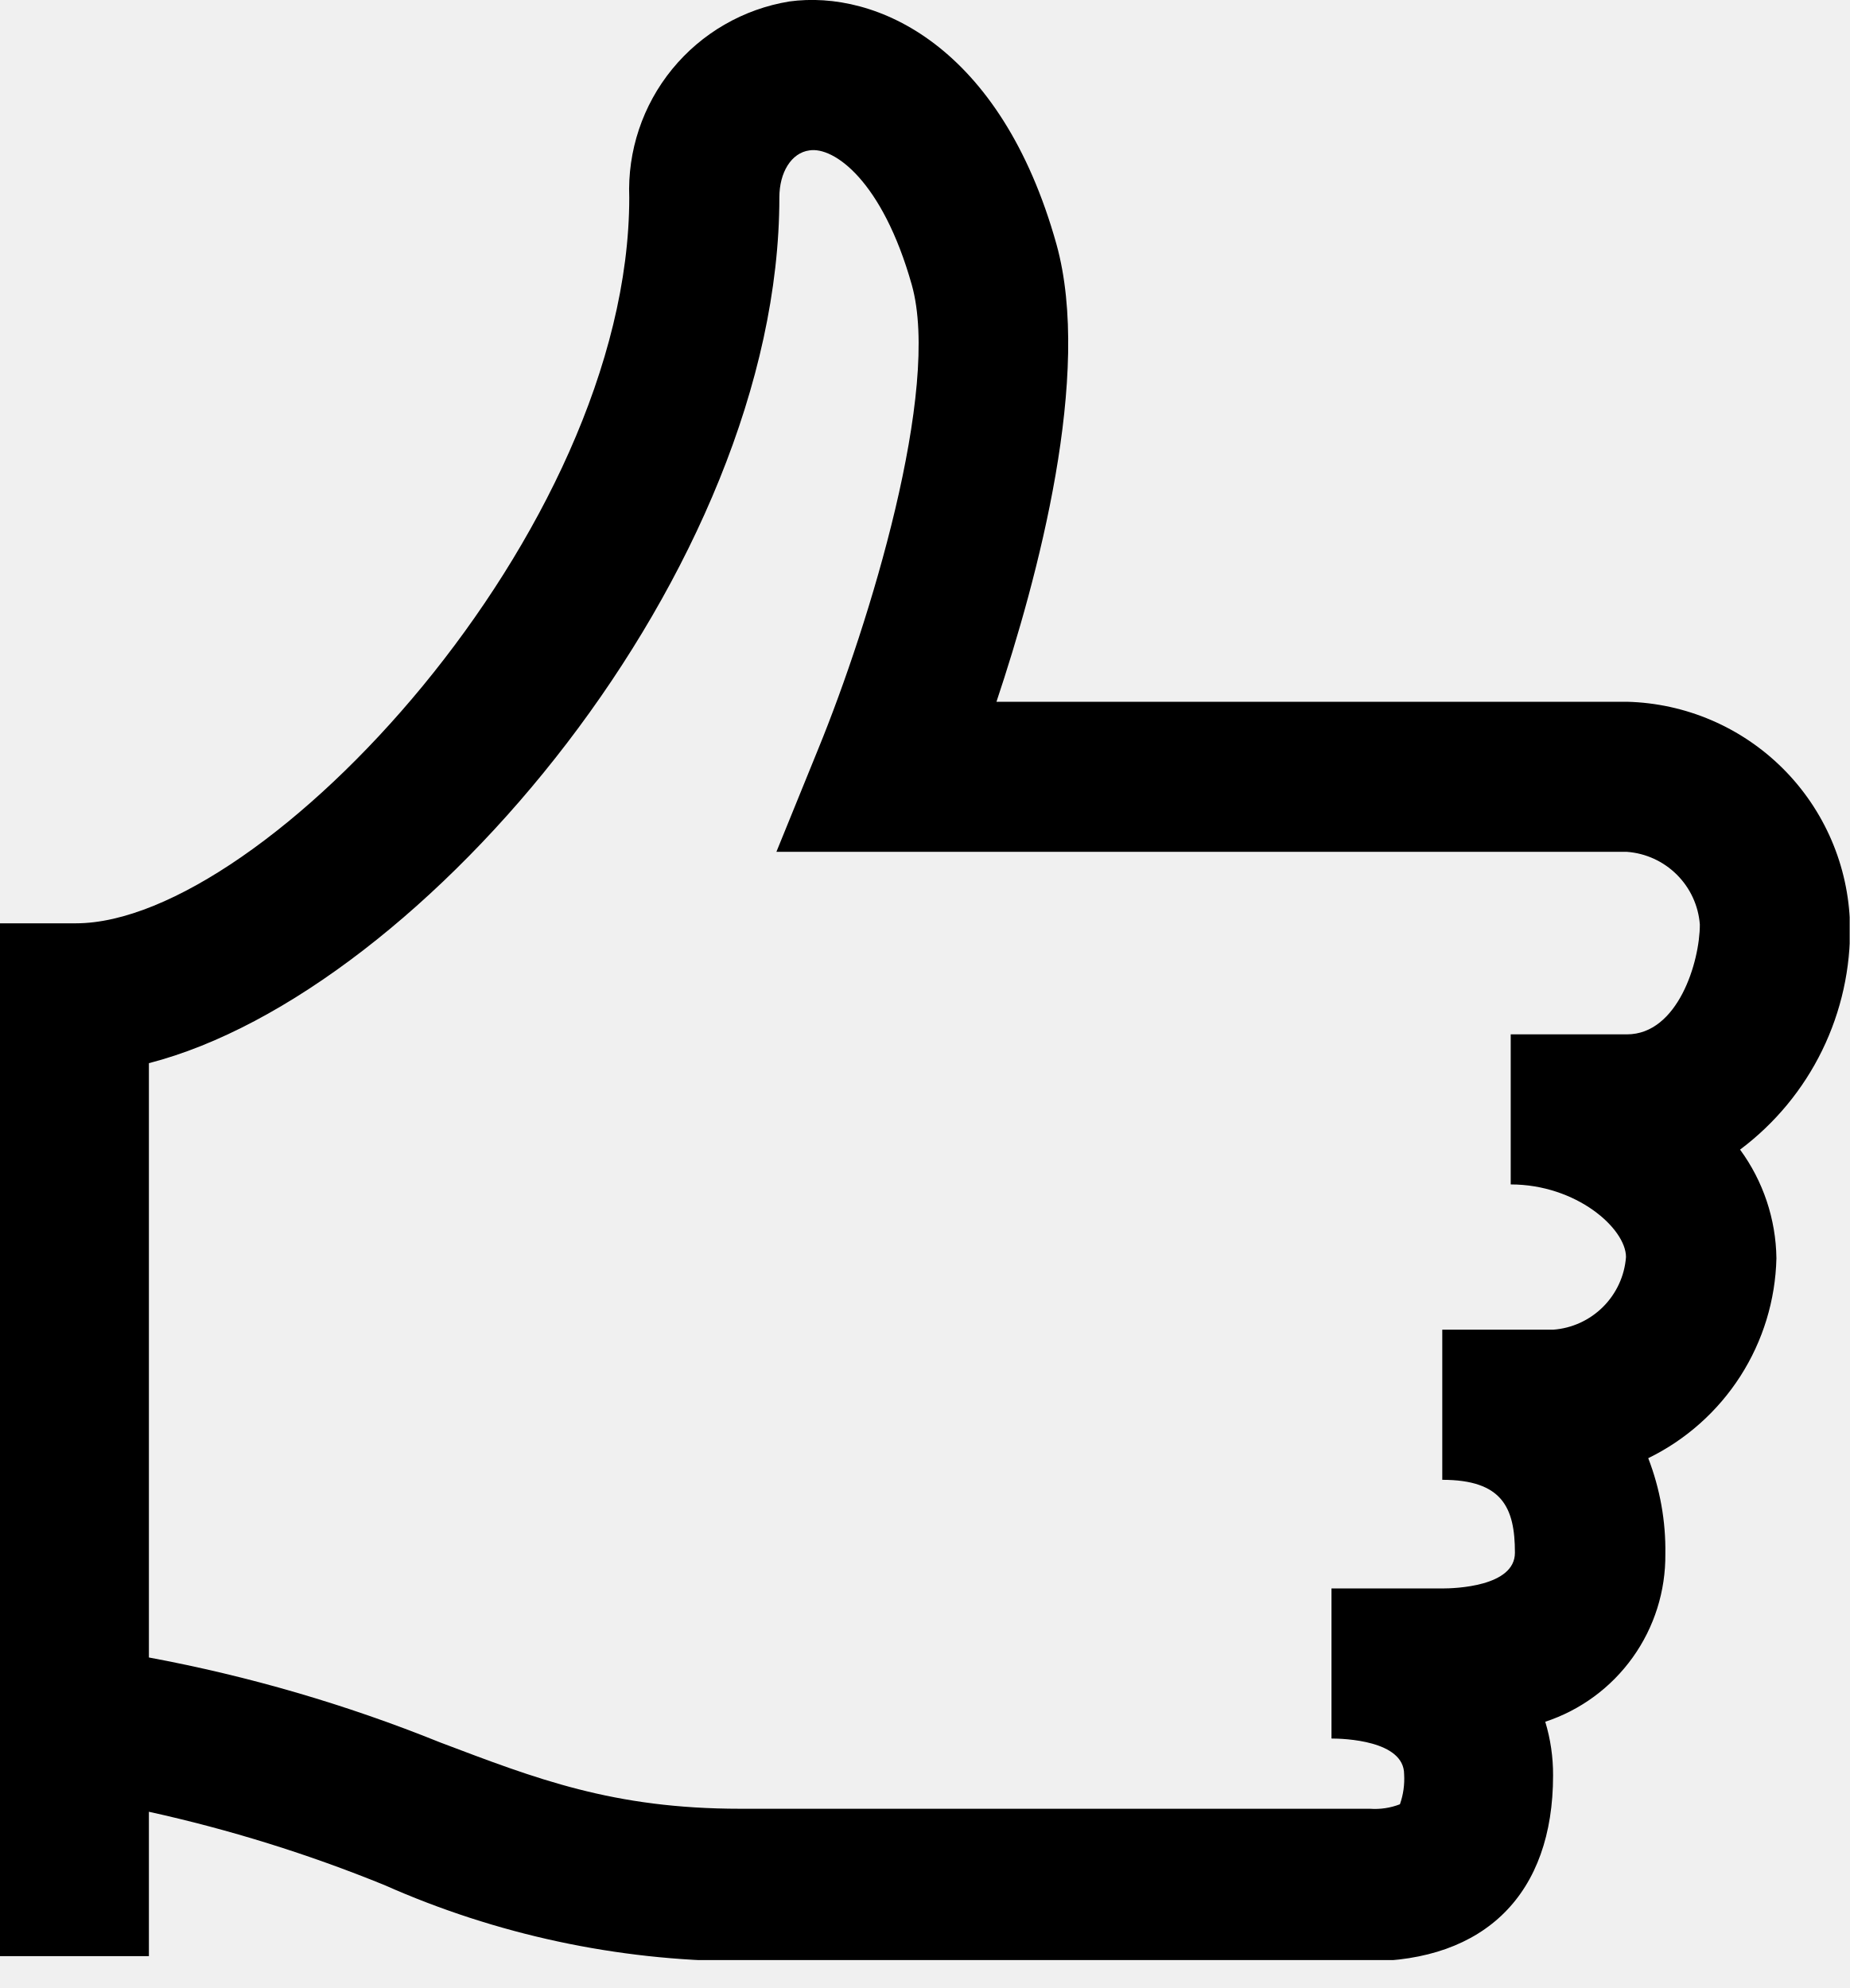
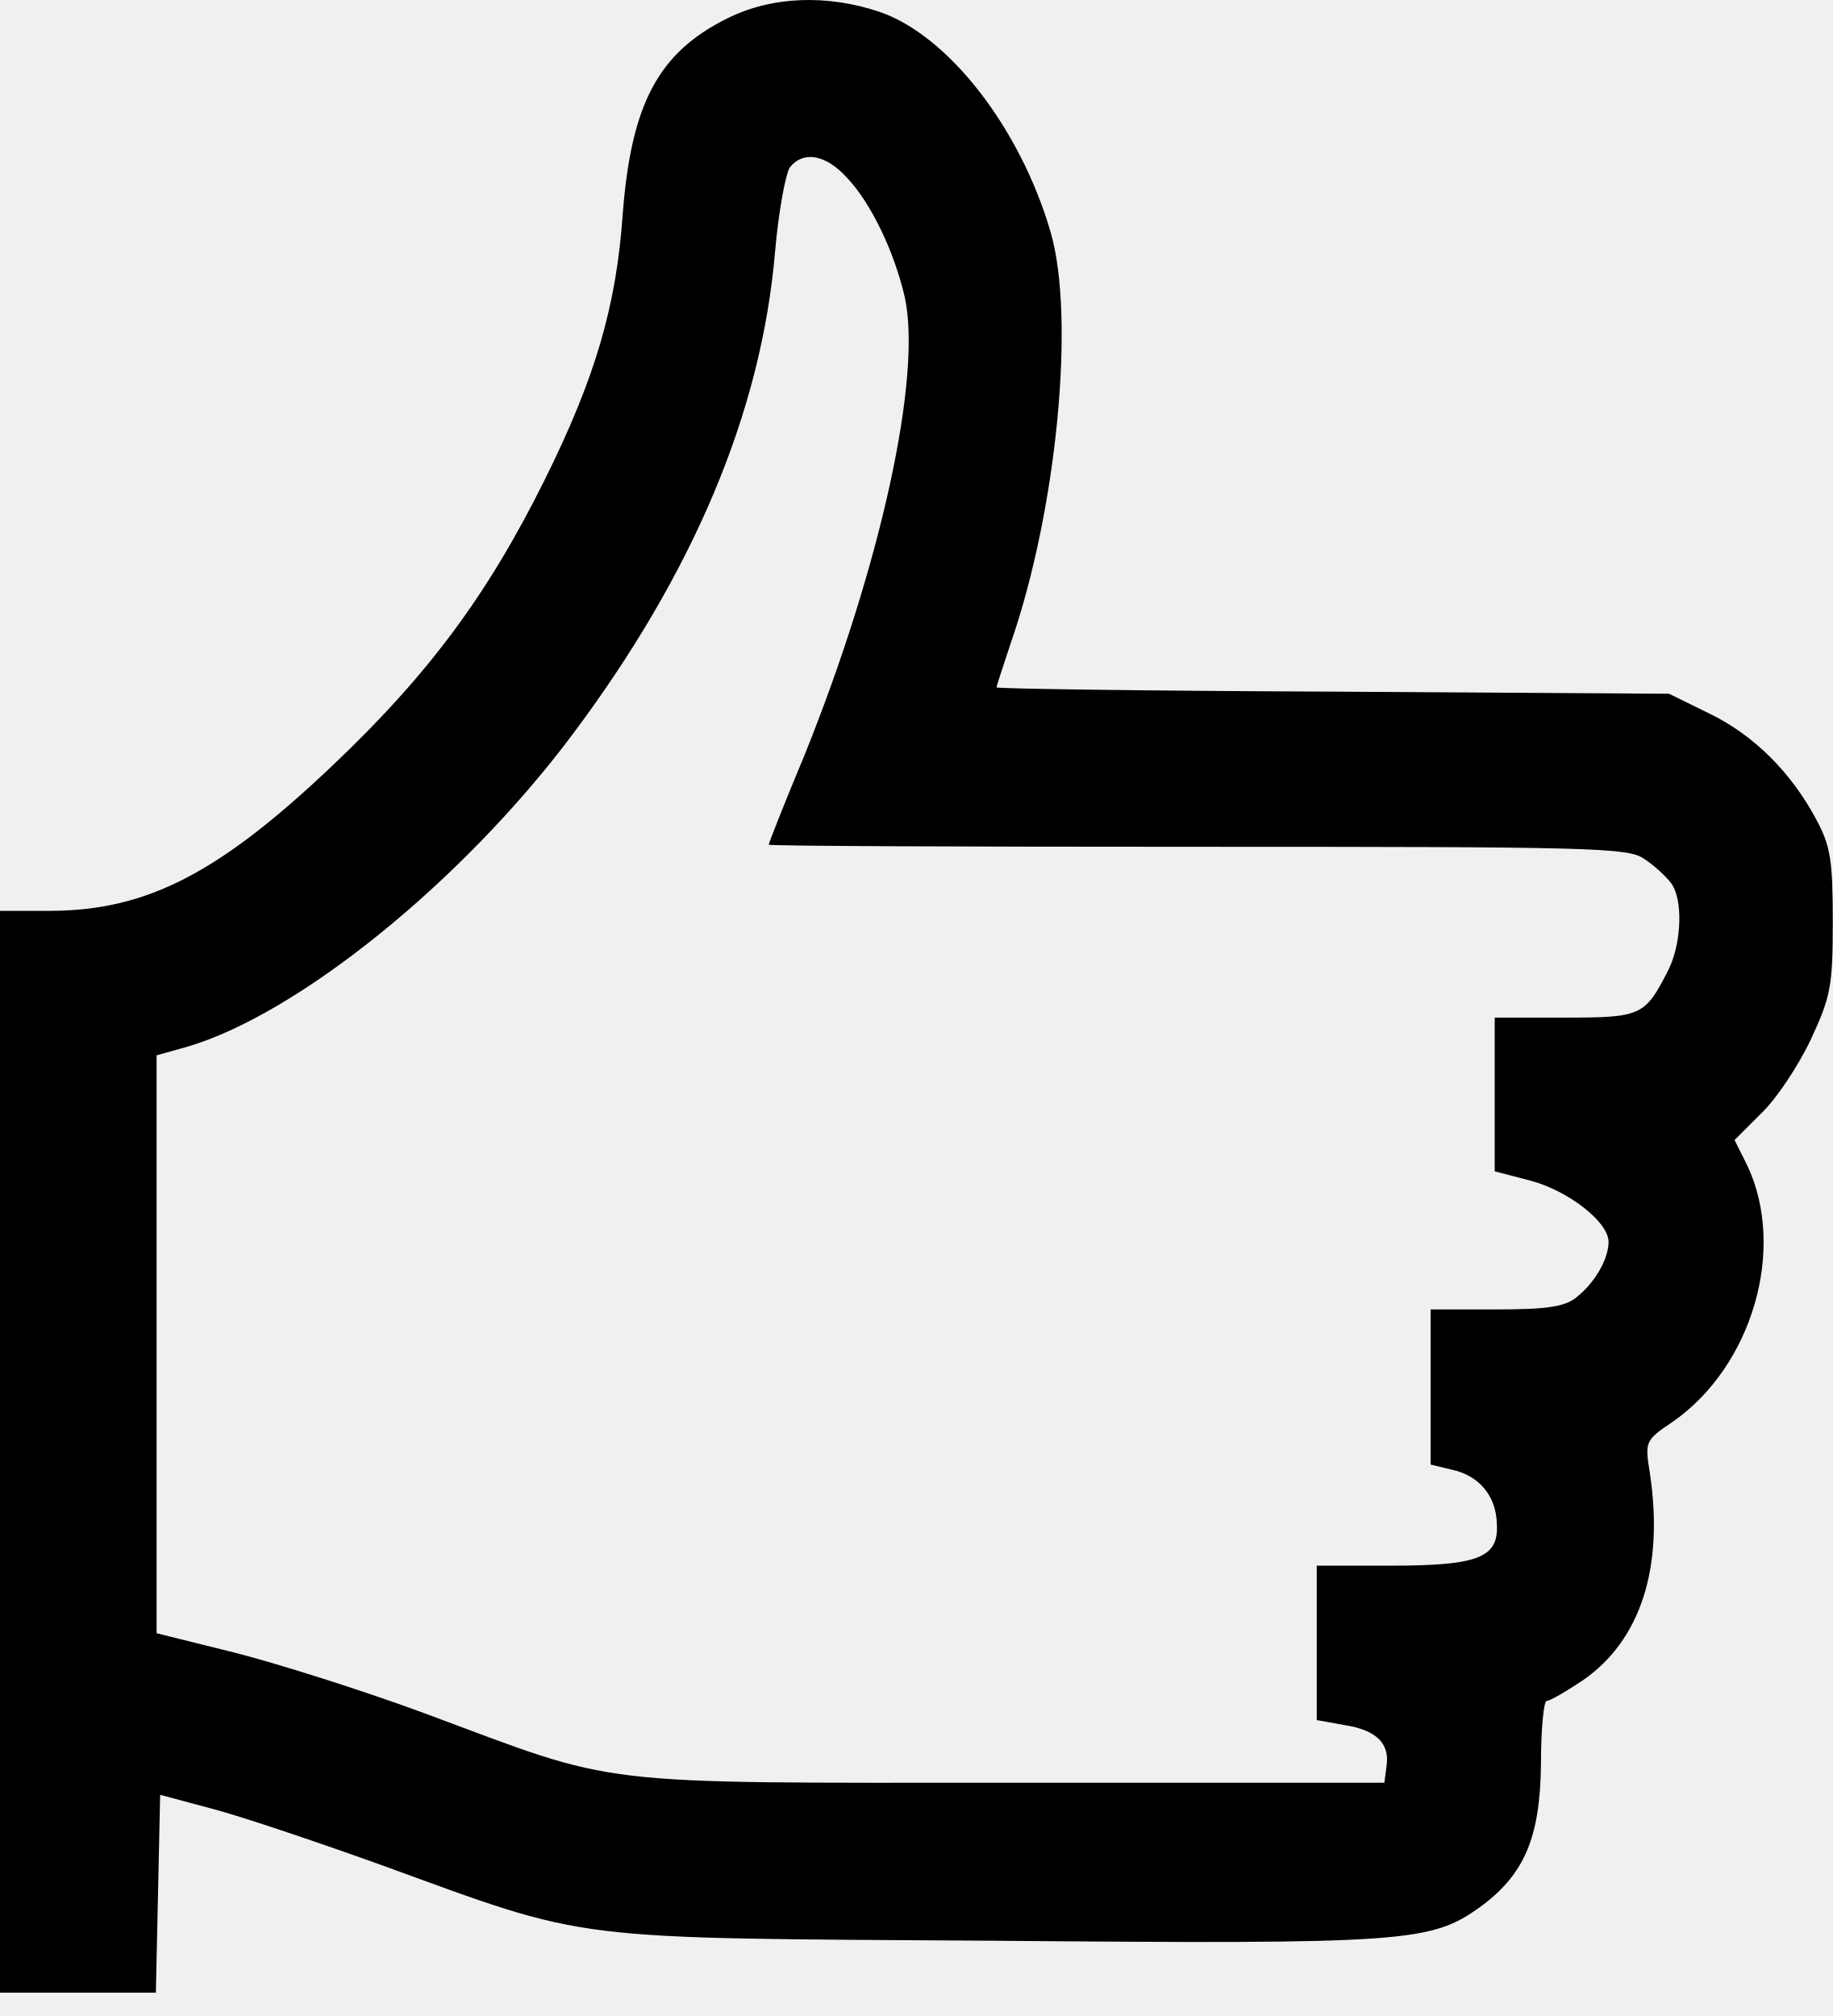
- <svg xmlns="http://www.w3.org/2000/svg" width="40" height="43" viewBox="0 0 40 43" fill="none">
-   <g clip-path="url(#clip0)">
-     <path d="M40.007 19.997C39.974 18.728 39.455 17.521 38.557 16.624C37.659 15.728 36.451 15.21 35.183 15.179H21.549C22.444 12.498 23.626 8.089 22.847 5.285C21.646 0.987 18.951 -0.227 17.069 0.032C16.074 0.195 15.173 0.716 14.535 1.497C13.898 2.277 13.568 3.265 13.608 4.272C13.608 11.498 5.7 19.971 1.643 19.971H-0.026V42.311H3.22V39.188C4.959 39.571 6.662 40.101 8.31 40.772C10.727 41.845 13.34 42.406 15.984 42.422H29.567C32.118 42.422 33.586 40.961 33.586 38.403C33.588 38.009 33.531 37.617 33.417 37.241C34.179 36.99 34.841 36.503 35.308 35.85C35.775 35.198 36.022 34.414 36.014 33.611C36.025 32.904 35.899 32.2 35.644 31.54C36.458 31.143 37.147 30.529 37.636 29.767C38.125 29.004 38.395 28.122 38.416 27.216C38.405 26.37 38.13 25.549 37.63 24.866C38.384 24.301 38.993 23.565 39.406 22.718C39.819 21.871 40.025 20.939 40.007 19.997V19.997ZM35.183 22.373H32.67V25.619C34.092 25.619 35.163 26.573 35.163 27.19C35.132 27.598 34.955 27.98 34.666 28.268C34.376 28.557 33.993 28.732 33.586 28.761H31.19V32.008C32.488 32.008 32.761 32.611 32.761 33.585C32.761 34.319 31.462 34.358 31.19 34.358H28.794V37.604C29.054 37.604 30.365 37.643 30.365 38.377C30.378 38.597 30.348 38.818 30.274 39.026C30.068 39.106 29.846 39.139 29.625 39.123H16.01C13.251 39.123 11.595 38.474 9.518 37.688C7.485 36.867 5.376 36.252 3.22 35.851V22.996C9.154 21.47 16.854 12.297 16.854 4.272C16.854 3.727 17.114 3.305 17.504 3.253C18.029 3.168 19.081 3.902 19.718 6.161C20.354 8.421 18.802 13.491 17.698 16.192L16.79 18.425H35.183C35.59 18.455 35.973 18.63 36.263 18.919C36.552 19.207 36.729 19.589 36.76 19.997C36.76 20.802 36.286 22.373 35.183 22.373V22.373Z" fill="black" />
-   </g>
-   <defs>
-     <clipPath id="clip0">
-       <rect width="40" height="42.396" fill="white" />
-     </clipPath>
-   </defs>
+ <svg xmlns="http://www.w3.org/2000/svg" width="50" height="55" viewBox="0 0 50 55" fill="none">
+   <path d="M19.845 0.5C17.961 1.432 17.223 2.83 16.99 5.82C16.816 8.364 16.233 10.325 14.854 13.102C13.301 16.228 11.689 18.403 9.068 20.888C5.981 23.82 4.019 24.83 1.417 24.849H0V39.607V54.364H2.136H4.252L4.311 51.665L4.369 48.966L5.748 49.335C6.505 49.529 8.583 50.228 10.369 50.869C16.194 52.985 15.282 52.869 27.146 52.947C38.388 53.044 39.029 52.985 40.369 52.034C41.592 51.141 42.019 50.131 42.039 48.112C42.039 47.16 42.117 46.403 42.194 46.403C42.291 46.403 42.718 46.15 43.184 45.84C44.757 44.752 45.398 42.772 45.01 40.189C44.874 39.335 44.874 39.296 45.631 38.791C47.806 37.277 48.738 34.073 47.67 31.801L47.32 31.102L48.058 30.364C48.466 29.976 49.068 29.063 49.398 28.364C49.942 27.199 50 26.908 50 25.141C50 23.49 49.942 23.082 49.553 22.364C48.874 21.082 47.845 20.053 46.641 19.471L45.534 18.927L36.369 18.869C31.32 18.849 27.184 18.791 27.184 18.752C27.184 18.733 27.359 18.189 27.573 17.549C28.835 13.917 29.34 8.655 28.66 6.325C27.825 3.471 25.864 0.966 24 0.325C22.563 -0.16 21.049 -0.102 19.845 0.5ZM23.107 4.849C23.767 5.548 24.388 6.849 24.68 8.092C25.165 10.267 24.019 15.471 21.942 20.616C21.398 21.917 20.971 23.005 20.971 23.044C20.971 23.082 26.233 23.102 32.68 23.102C43.379 23.102 44.427 23.121 44.854 23.432C45.126 23.607 45.437 23.898 45.573 24.073C45.922 24.5 45.883 25.723 45.515 26.461C44.874 27.723 44.777 27.762 42.68 27.762H40.777V29.859V31.956L41.748 32.209C42.777 32.48 43.883 33.335 43.883 33.879C43.883 34.345 43.515 34.985 43.029 35.374C42.718 35.646 42.233 35.723 40.835 35.723H39.029V37.84V39.956L39.592 40.092C40.349 40.248 40.816 40.811 40.835 41.568C40.893 42.5 40.33 42.714 37.922 42.714H35.922V44.83V46.927L36.68 47.063C37.553 47.199 37.922 47.568 37.825 48.189L37.767 48.636H27.573C15.942 48.636 16.99 48.752 11.612 46.752C9.883 46.112 7.534 45.374 6.388 45.083L4.272 44.558V36.675V28.791L5.107 28.558C8.136 27.665 12.602 24.053 15.592 20.073C18.913 15.646 20.777 11.238 21.146 6.849C21.243 5.743 21.437 4.714 21.553 4.558C21.922 4.112 22.524 4.209 23.107 4.849Z" fill="black" />
</svg>
